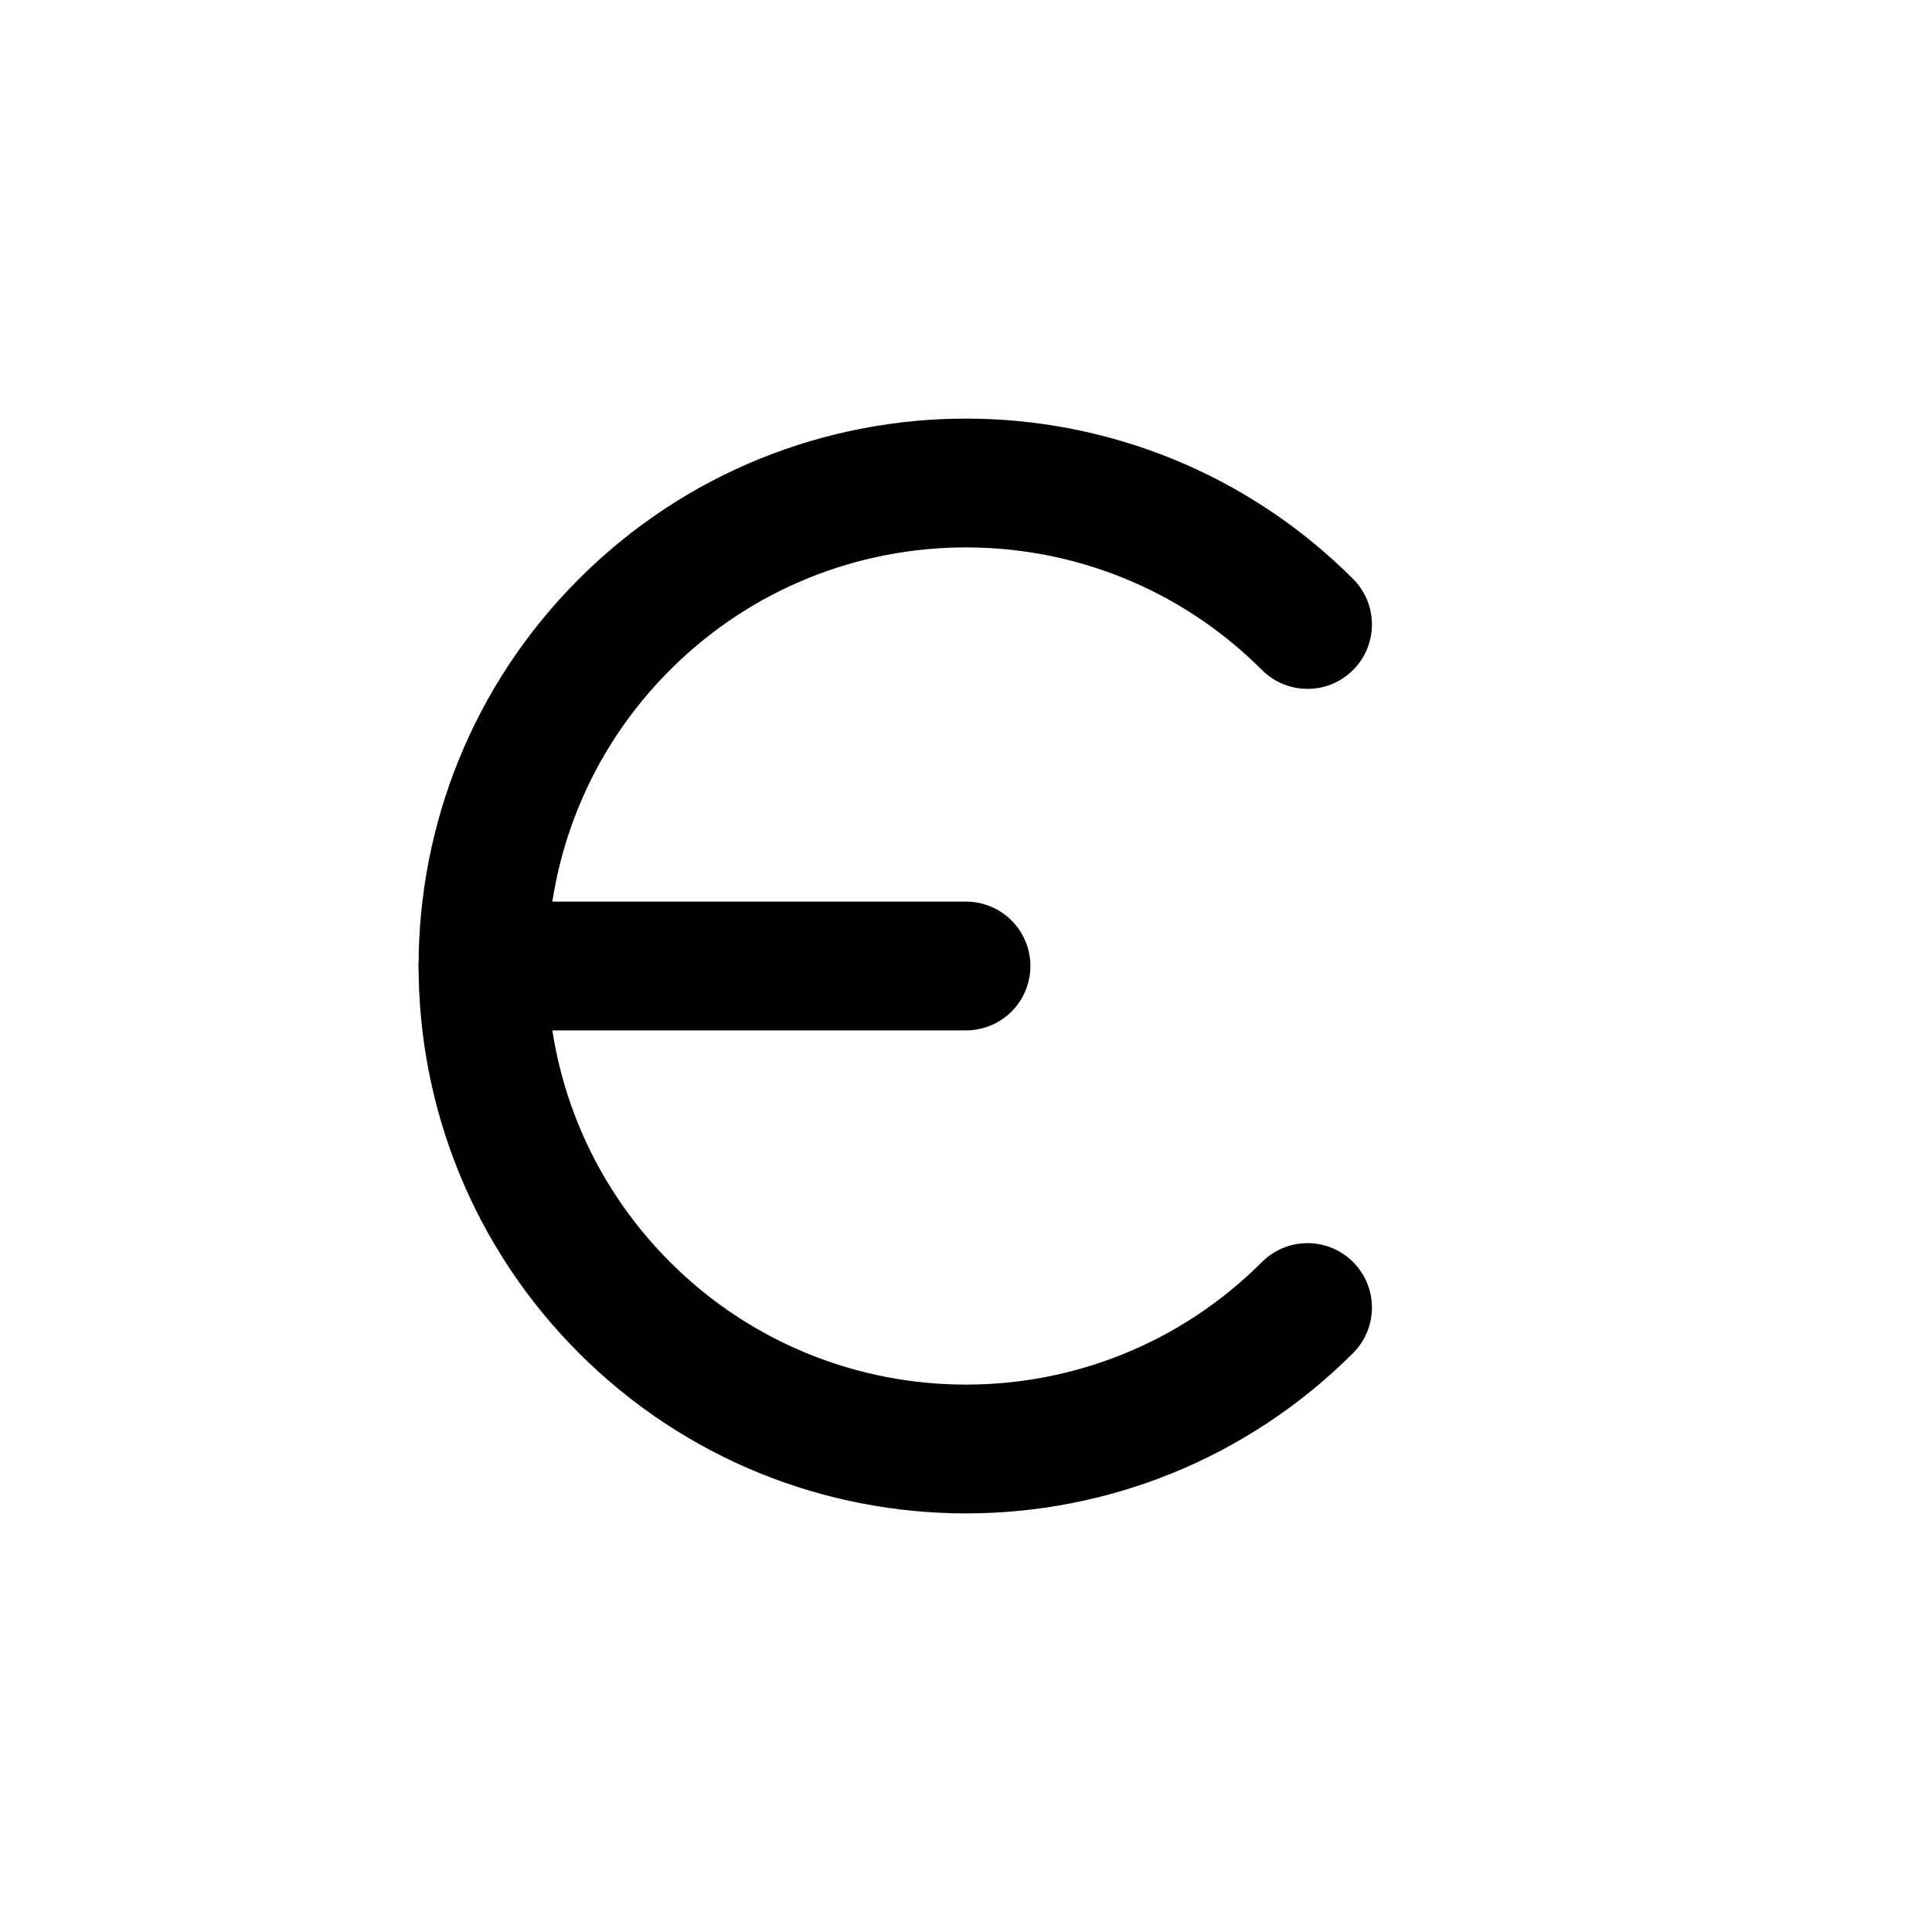
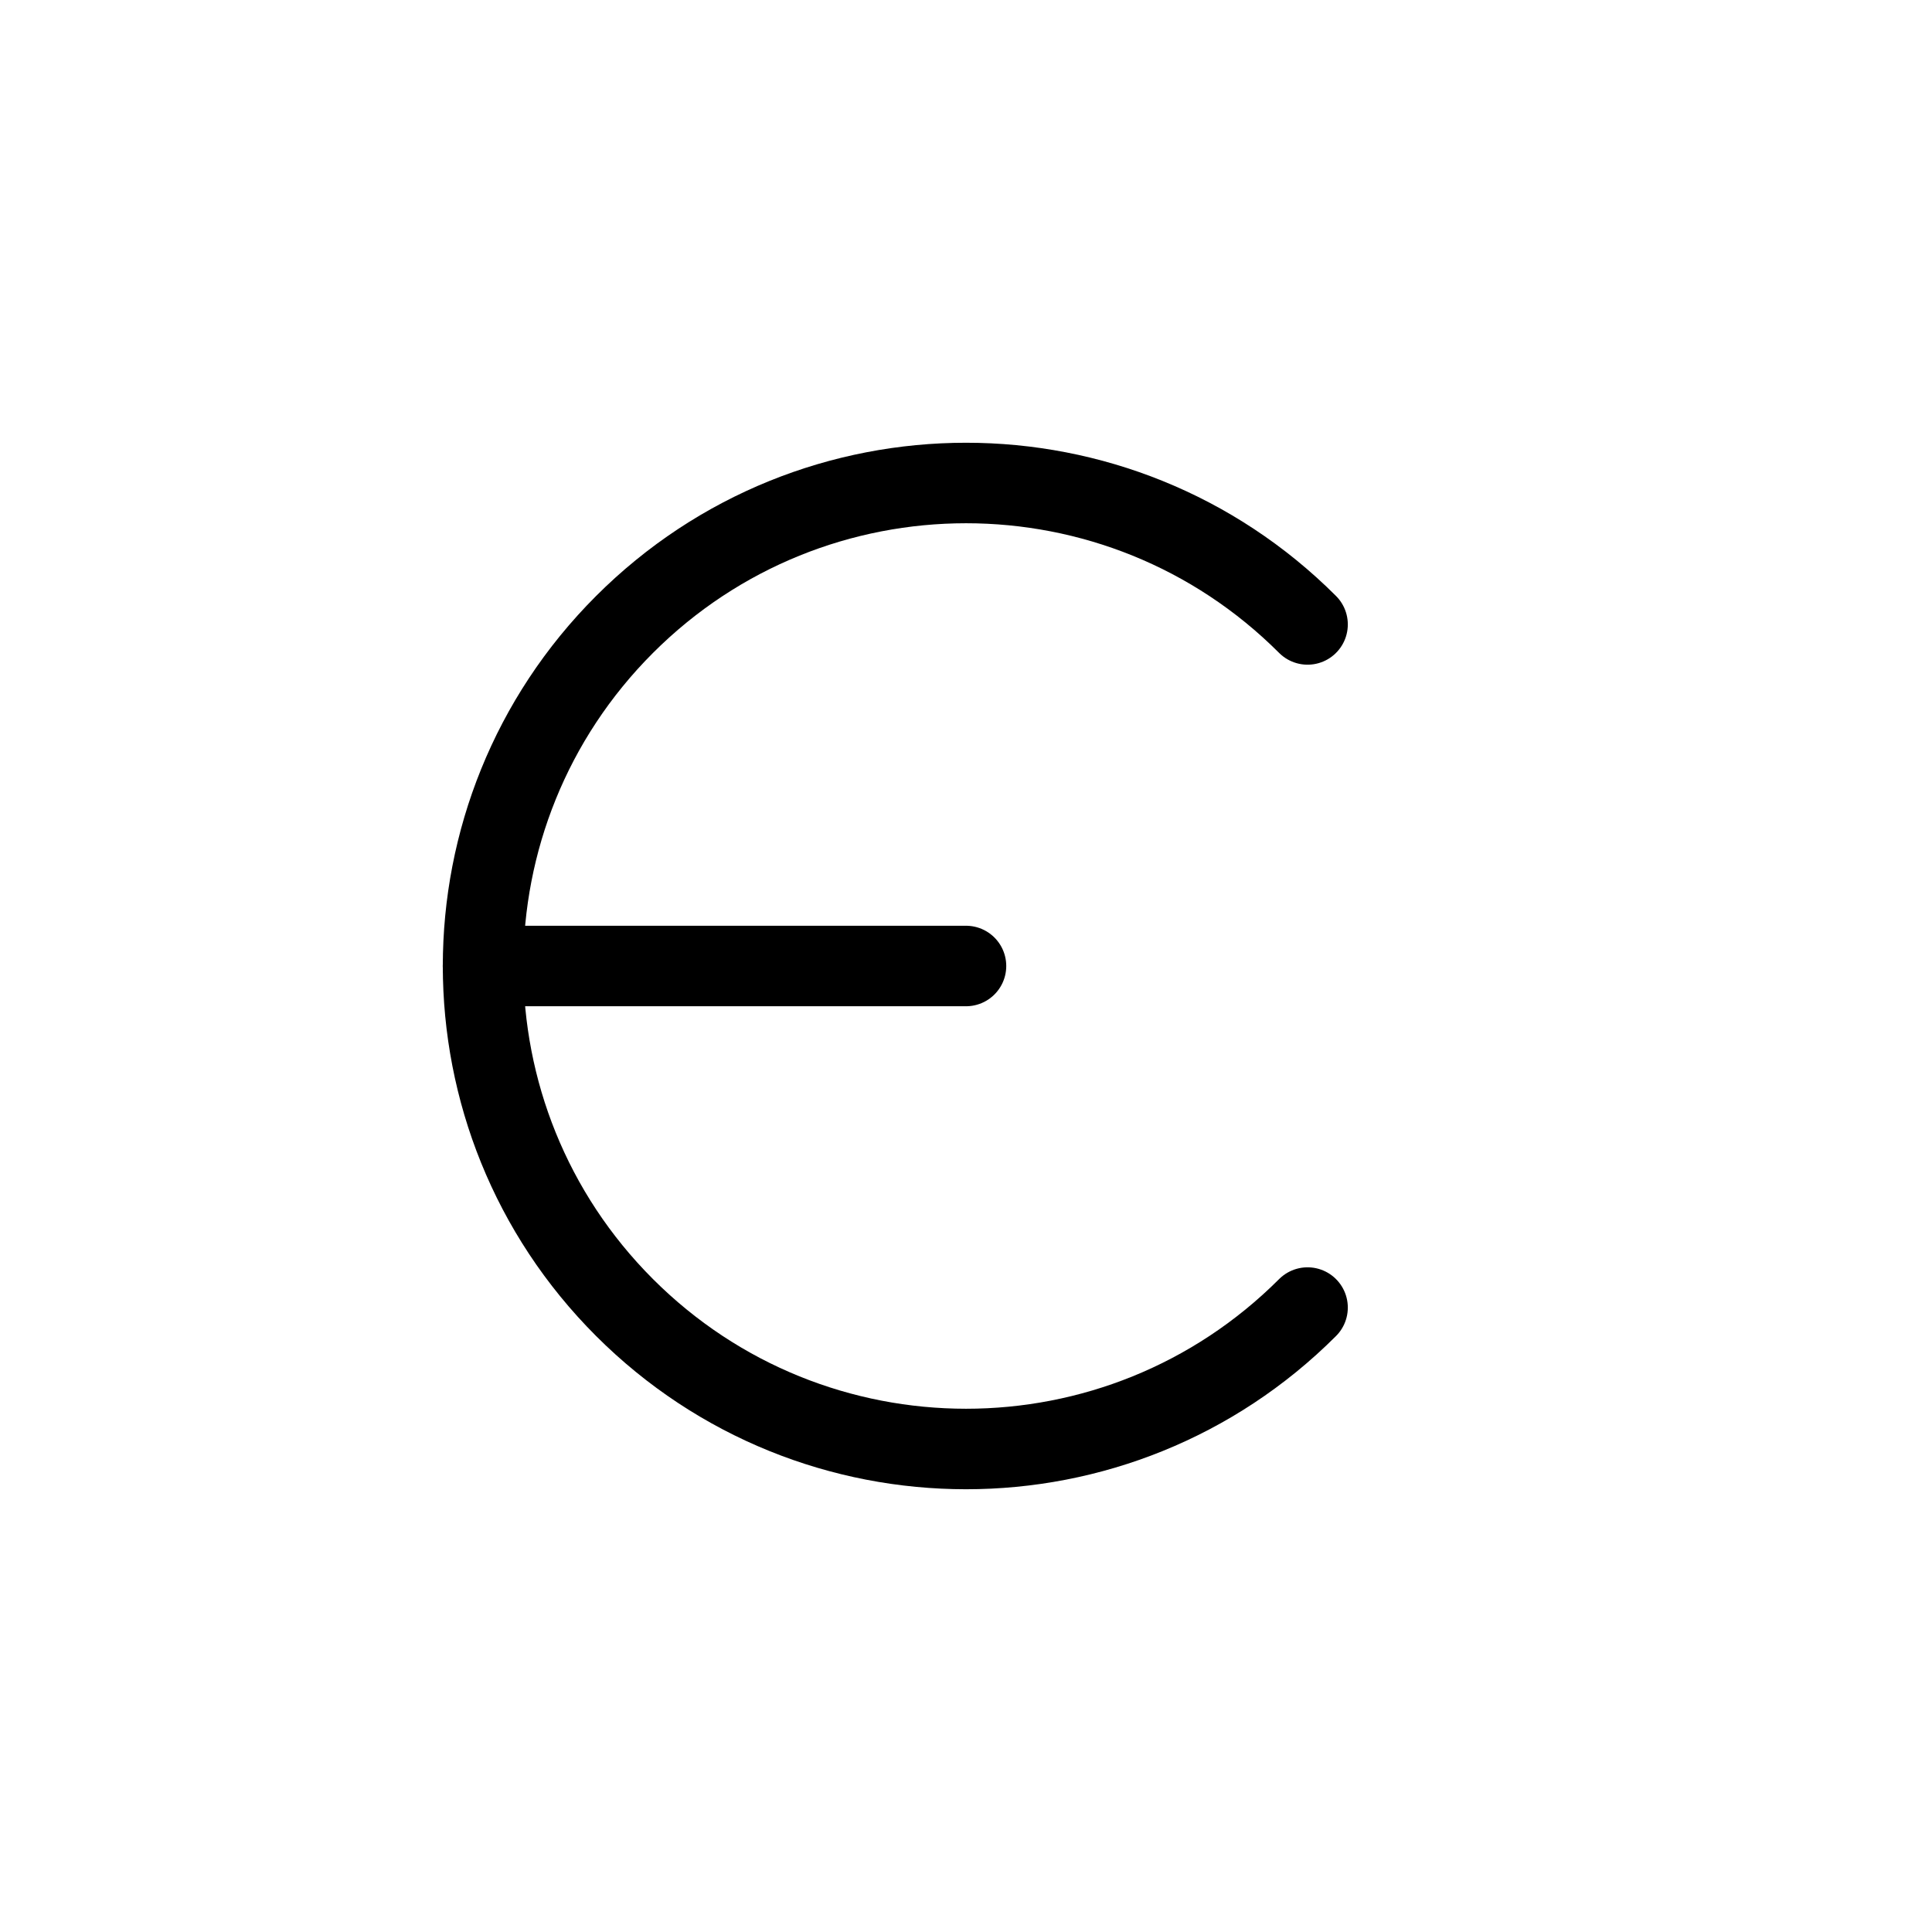
- <svg xmlns="http://www.w3.org/2000/svg" width="240" height="240" viewBox="0 0 240 240">
-   <g fill="none" stroke="#000" stroke-width="16" stroke-linecap="round" stroke-linejoin="round">
-     <path d="M 162.426 162.426 A 60.000 60.000 0 1 1 162.426 77.574" />
-     <path d="M 60.000 120.000 L 120.000 120.000" />
+ <svg xmlns="http://www.w3.org/2000/svg" viewBox="0 0 240 240" width="240" height="240">
+   <g fill="none" stroke="#000" stroke-width="10" stroke-linecap="round" stroke-linejoin="round">
+     <path d="M 162.43 162.43 A 60.00 60.00 0 1 1 162.43 77.57" />
+     <path d="M 60.00 120.00 L 120.00 120.00" />
  </g>
</svg>
